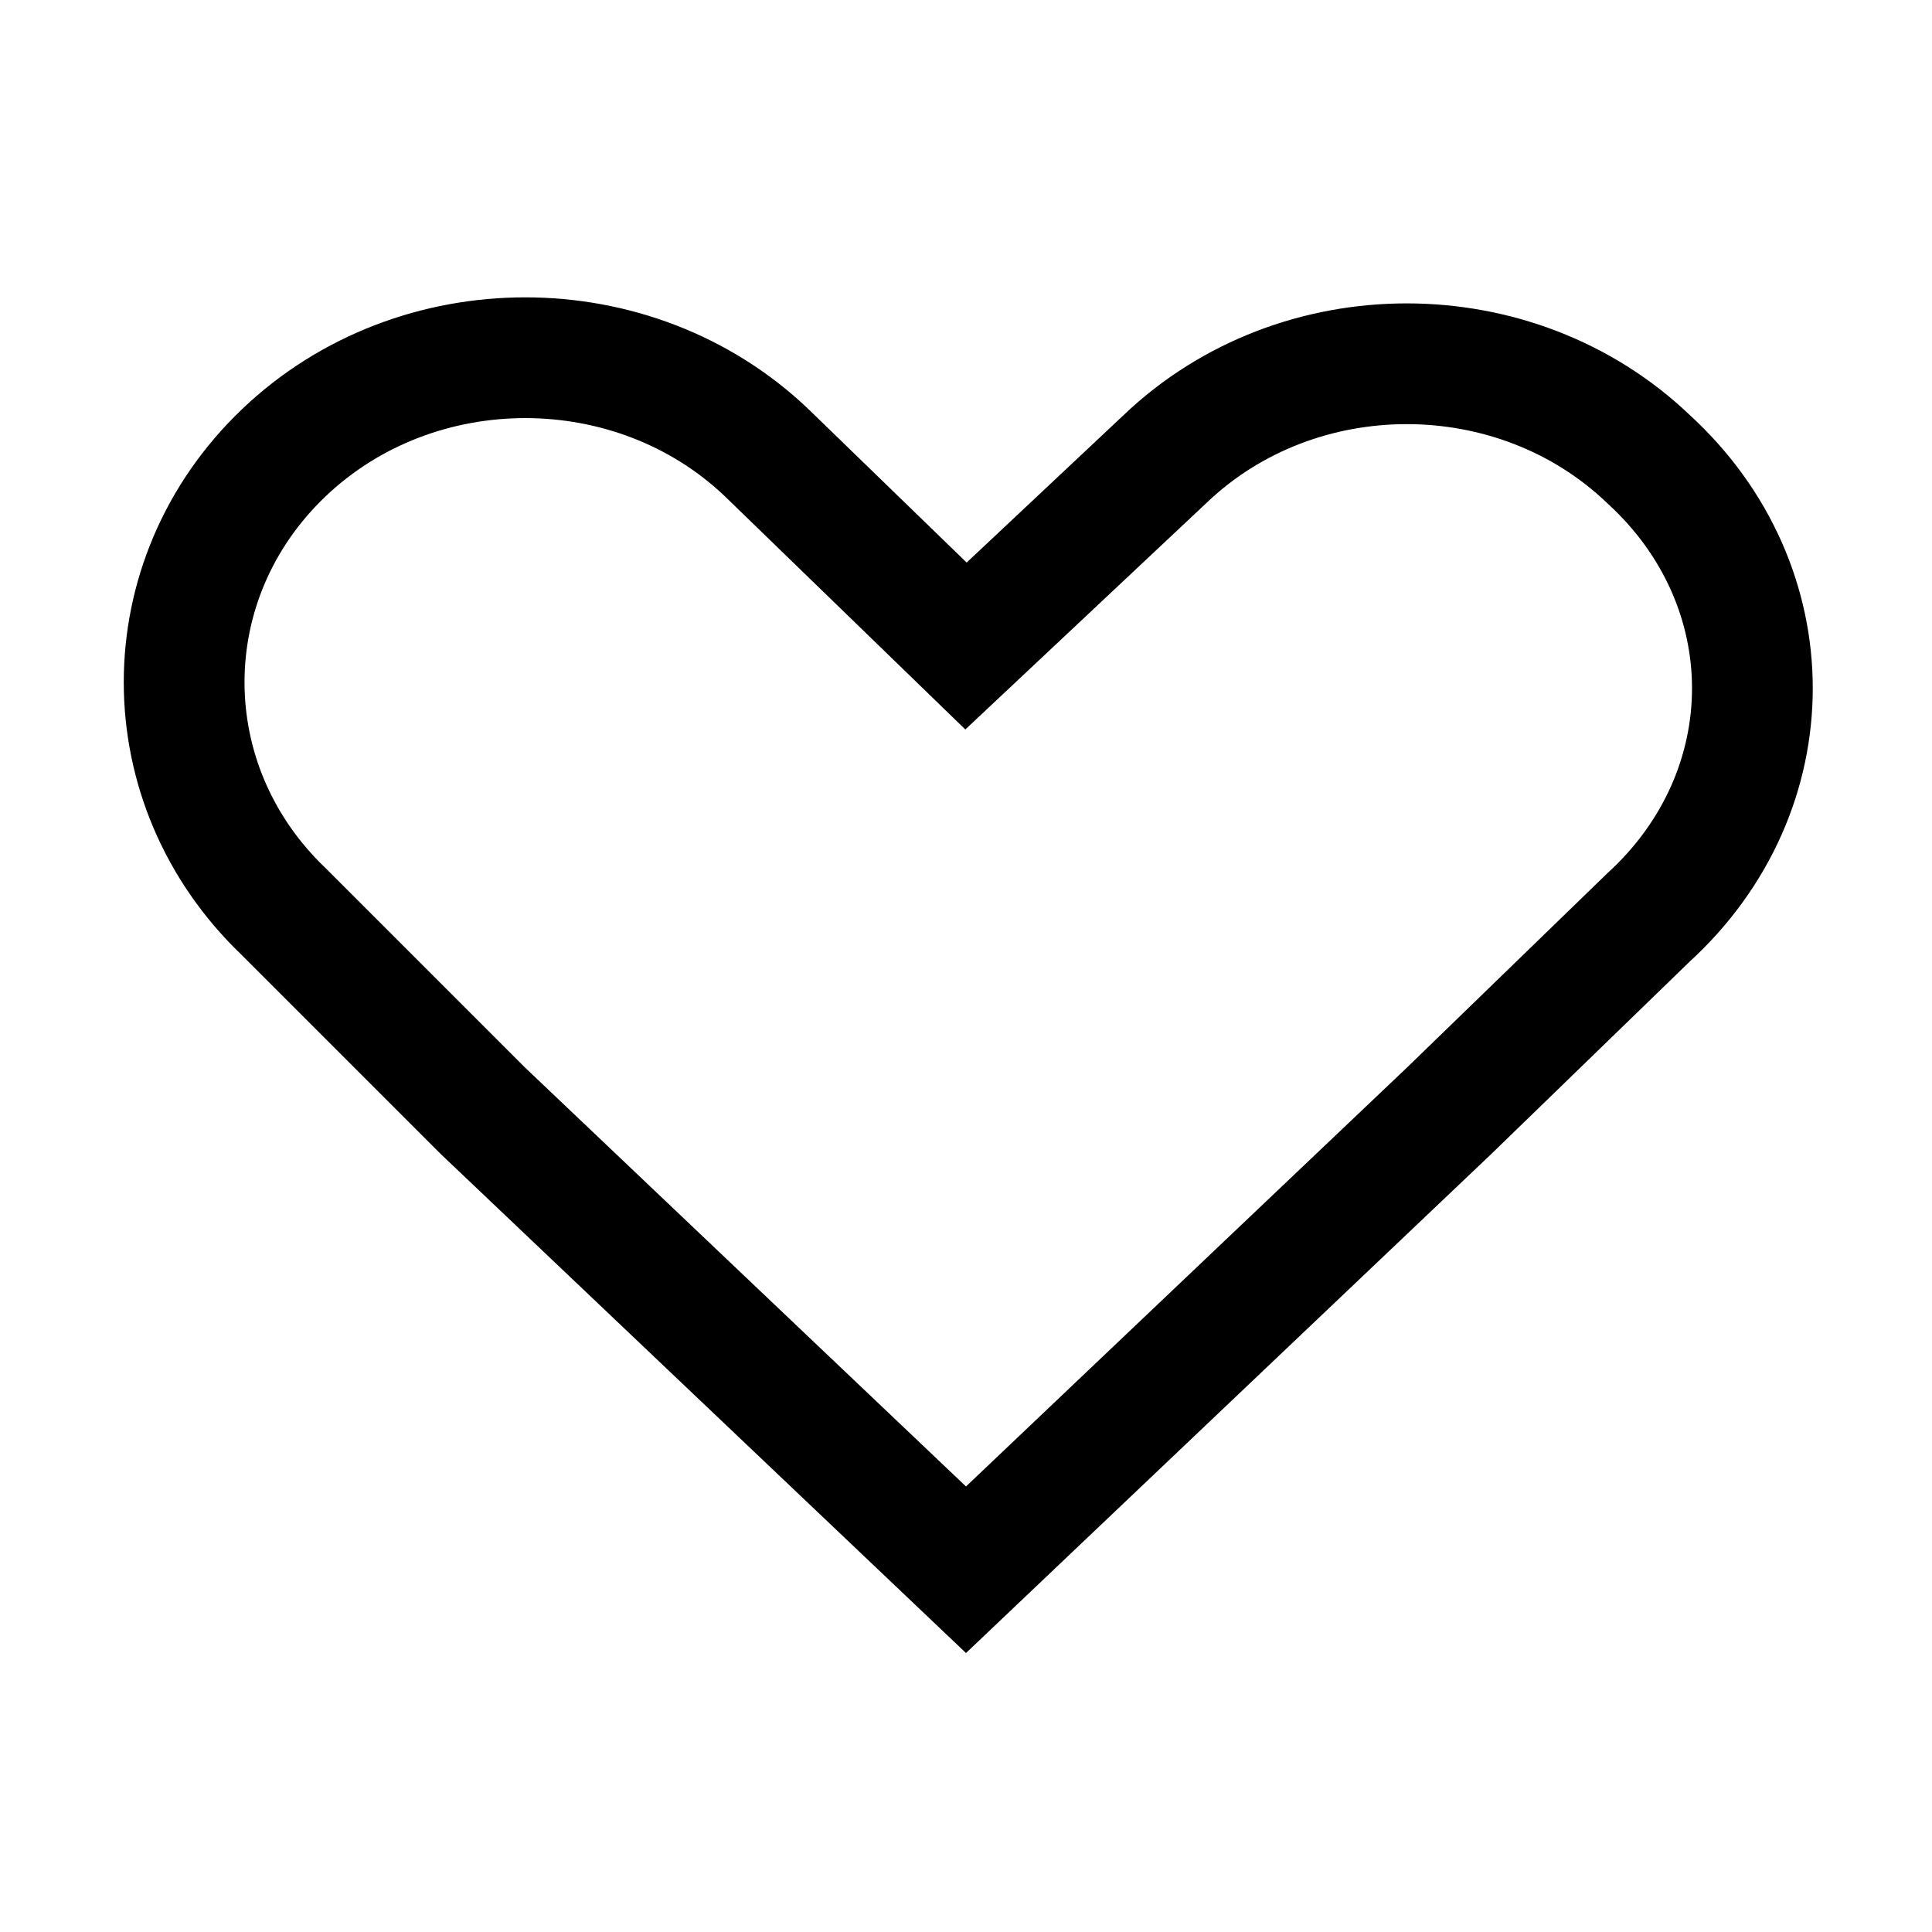
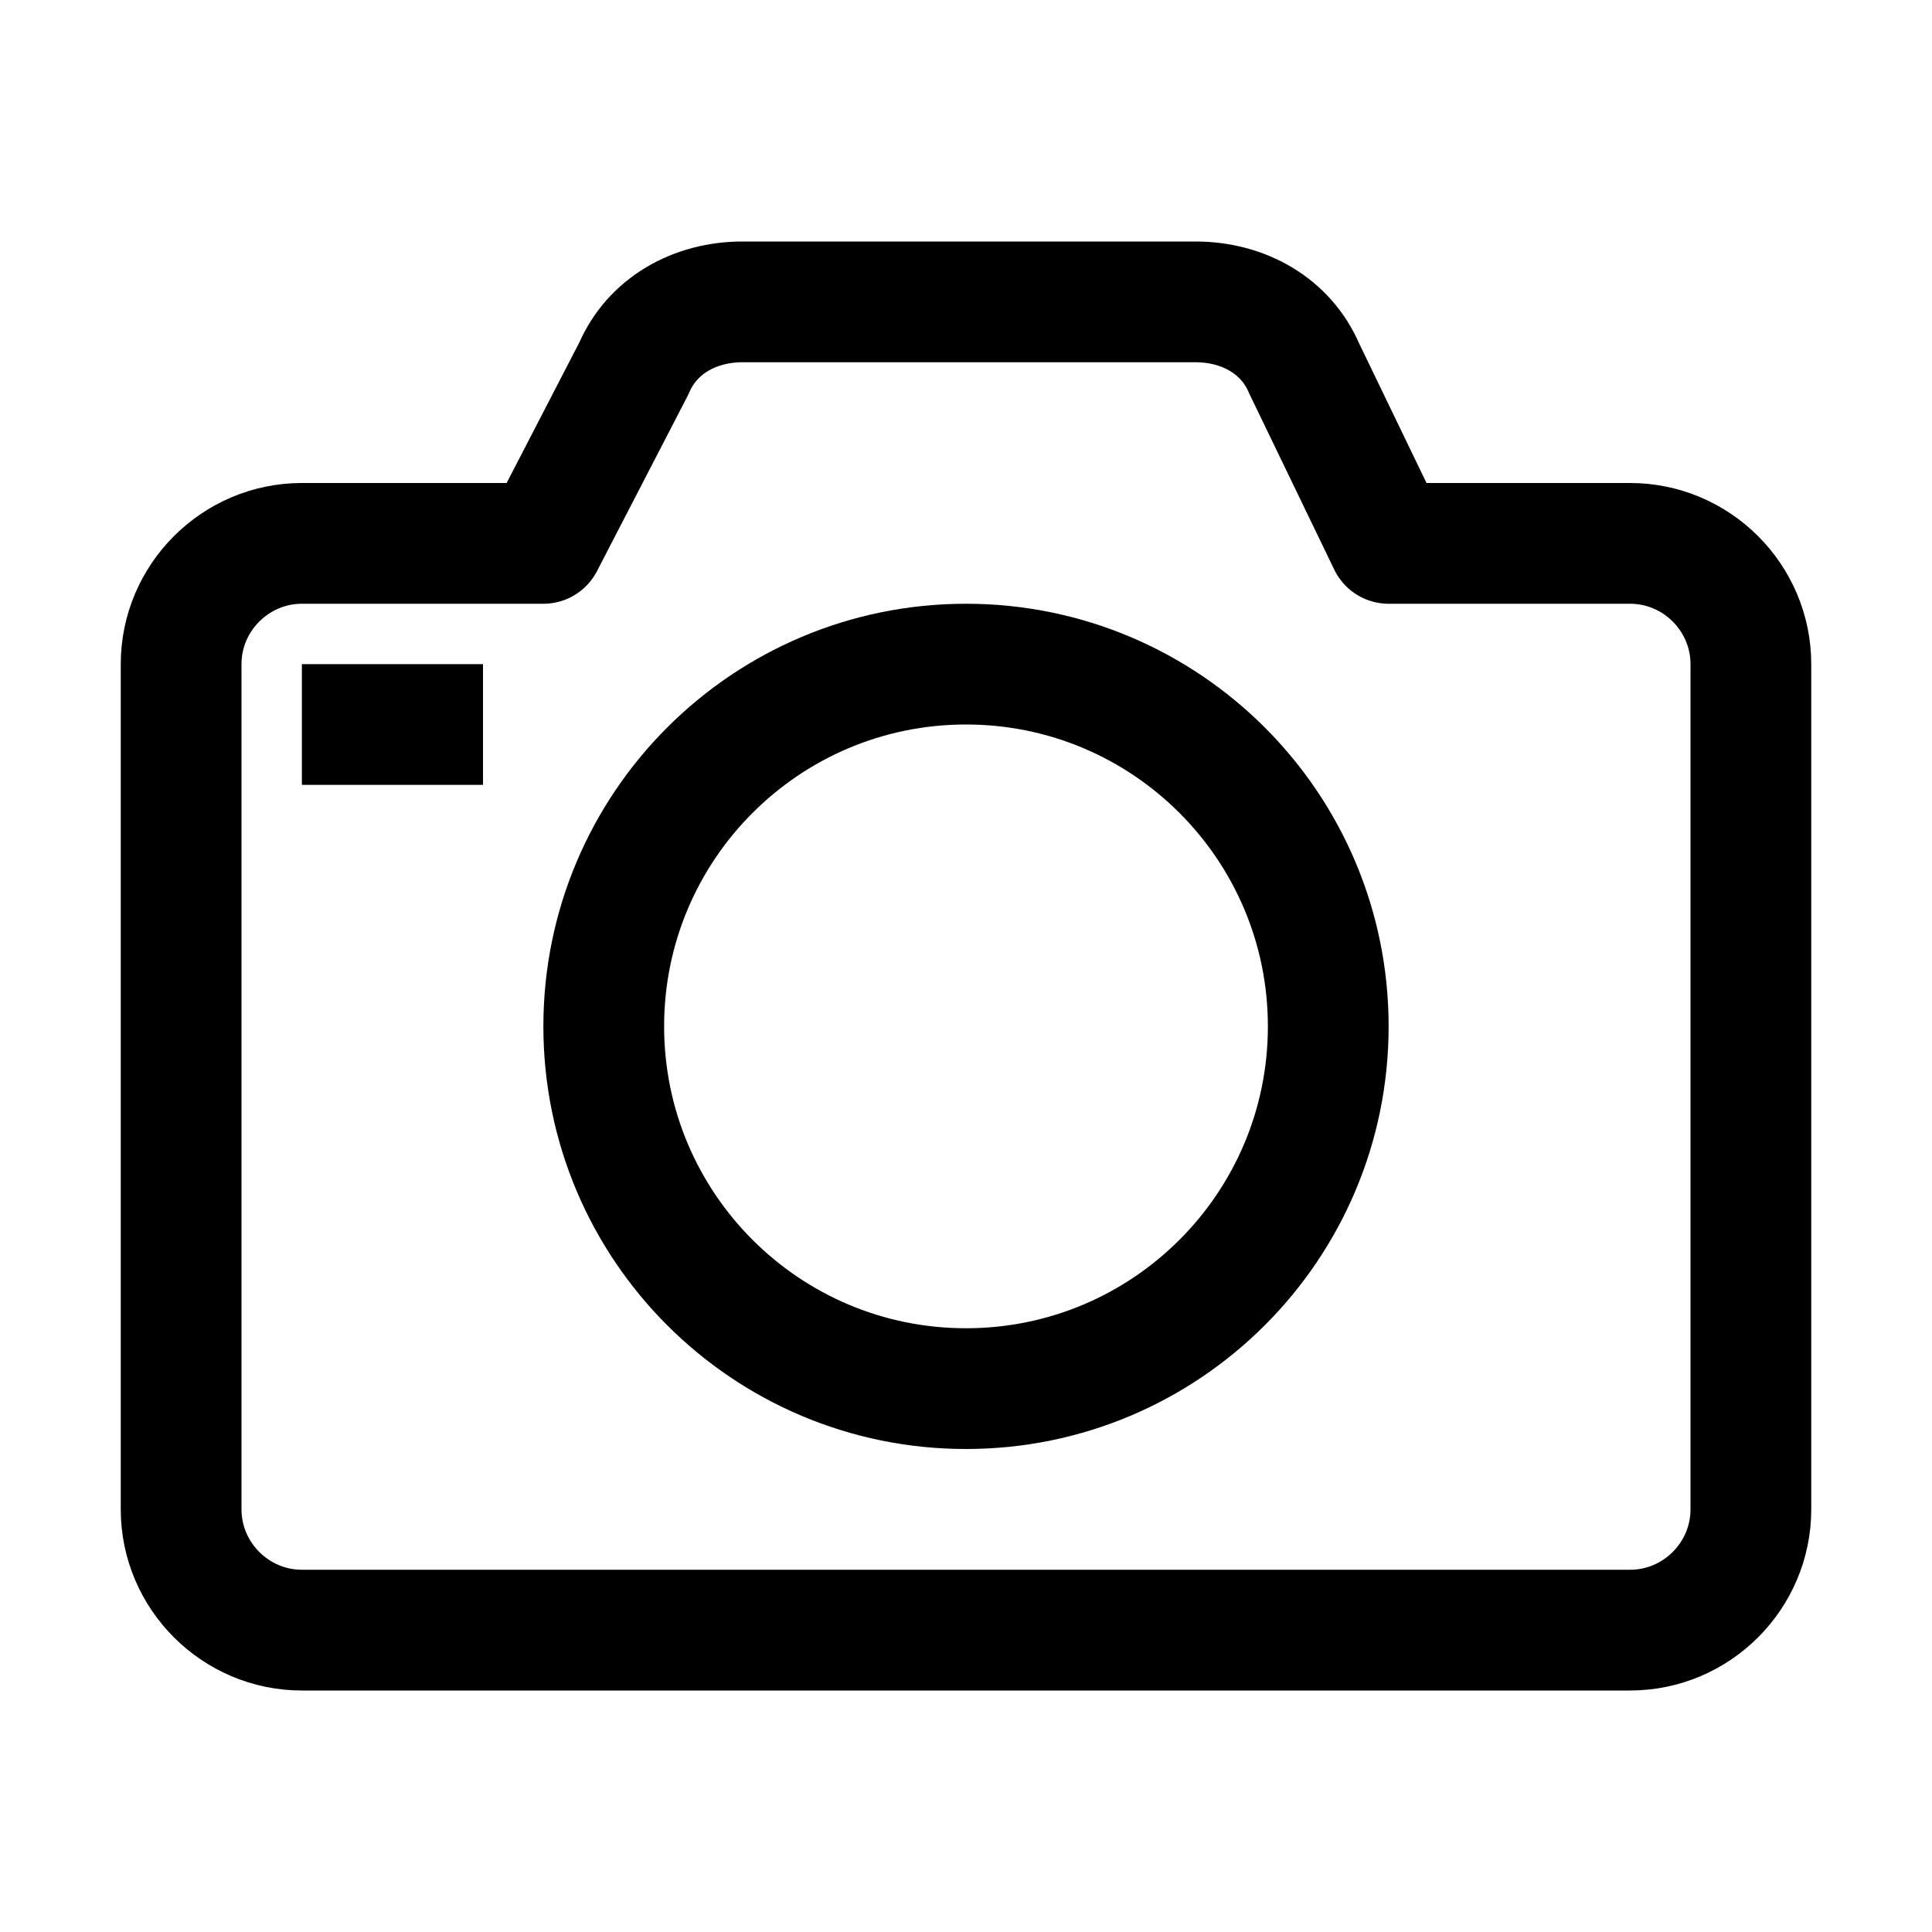
<svg xmlns="http://www.w3.org/2000/svg" version="1.1" id="Icons" x="0px" y="0px" viewBox="0 0 32 32" style="enable-background:new 0 0 32 32;" xml:space="preserve">
  <style type="text/css">
	.st0{fill:none;stroke:#000000;stroke-width:2;stroke-miterlimit:10;}
	.st1{fill:none;stroke:#000000;stroke-width:2;stroke-linejoin:round;stroke-miterlimit:10;}
	.st2{fill:none;stroke:#000000;stroke-width:2;stroke-linecap:round;stroke-linejoin:round;stroke-miterlimit:10;}
	.st3{fill:none;stroke:#000000;stroke-width:2;stroke-linecap:round;stroke-miterlimit:10;}
	.st4{fill:none;stroke:#000000;stroke-width:2;stroke-linejoin:round;stroke-miterlimit:10;stroke-dasharray:3;}
</style>
-   <path class="st0" d="M27.3,7.6c-2.2-2.1-5.8-2.1-8,0L16,10.7l-3.3-3.2c-2.2-2.1-5.8-2.1-8,0s-2.2,5.5,0,7.6L8,18.4l8,7.6l8-7.6  l3.3-3.2C29.6,13.1,29.6,9.7,27.3,7.6z" />
+   <path class="st1" d="M23,9l-1.4-2.9c-0.3-0.7-1-1.1-1.8-1.1h-7.5c-0.8,0-1.5,0.4-1.8,1.1L9,9H5c-1.1,0-2,0.9-2,2v14c0,1.1,0.9,2,2,2  h22c1.1,0,2-0.9,2-2V11c0-1.1-0.9-2-2-2H23z" />
+   <circle class="st1" cx="16" cy="17" r="6" />
+   <line class="st1" x1="5" y1="12" x2="8" y2="12" />
</svg>
